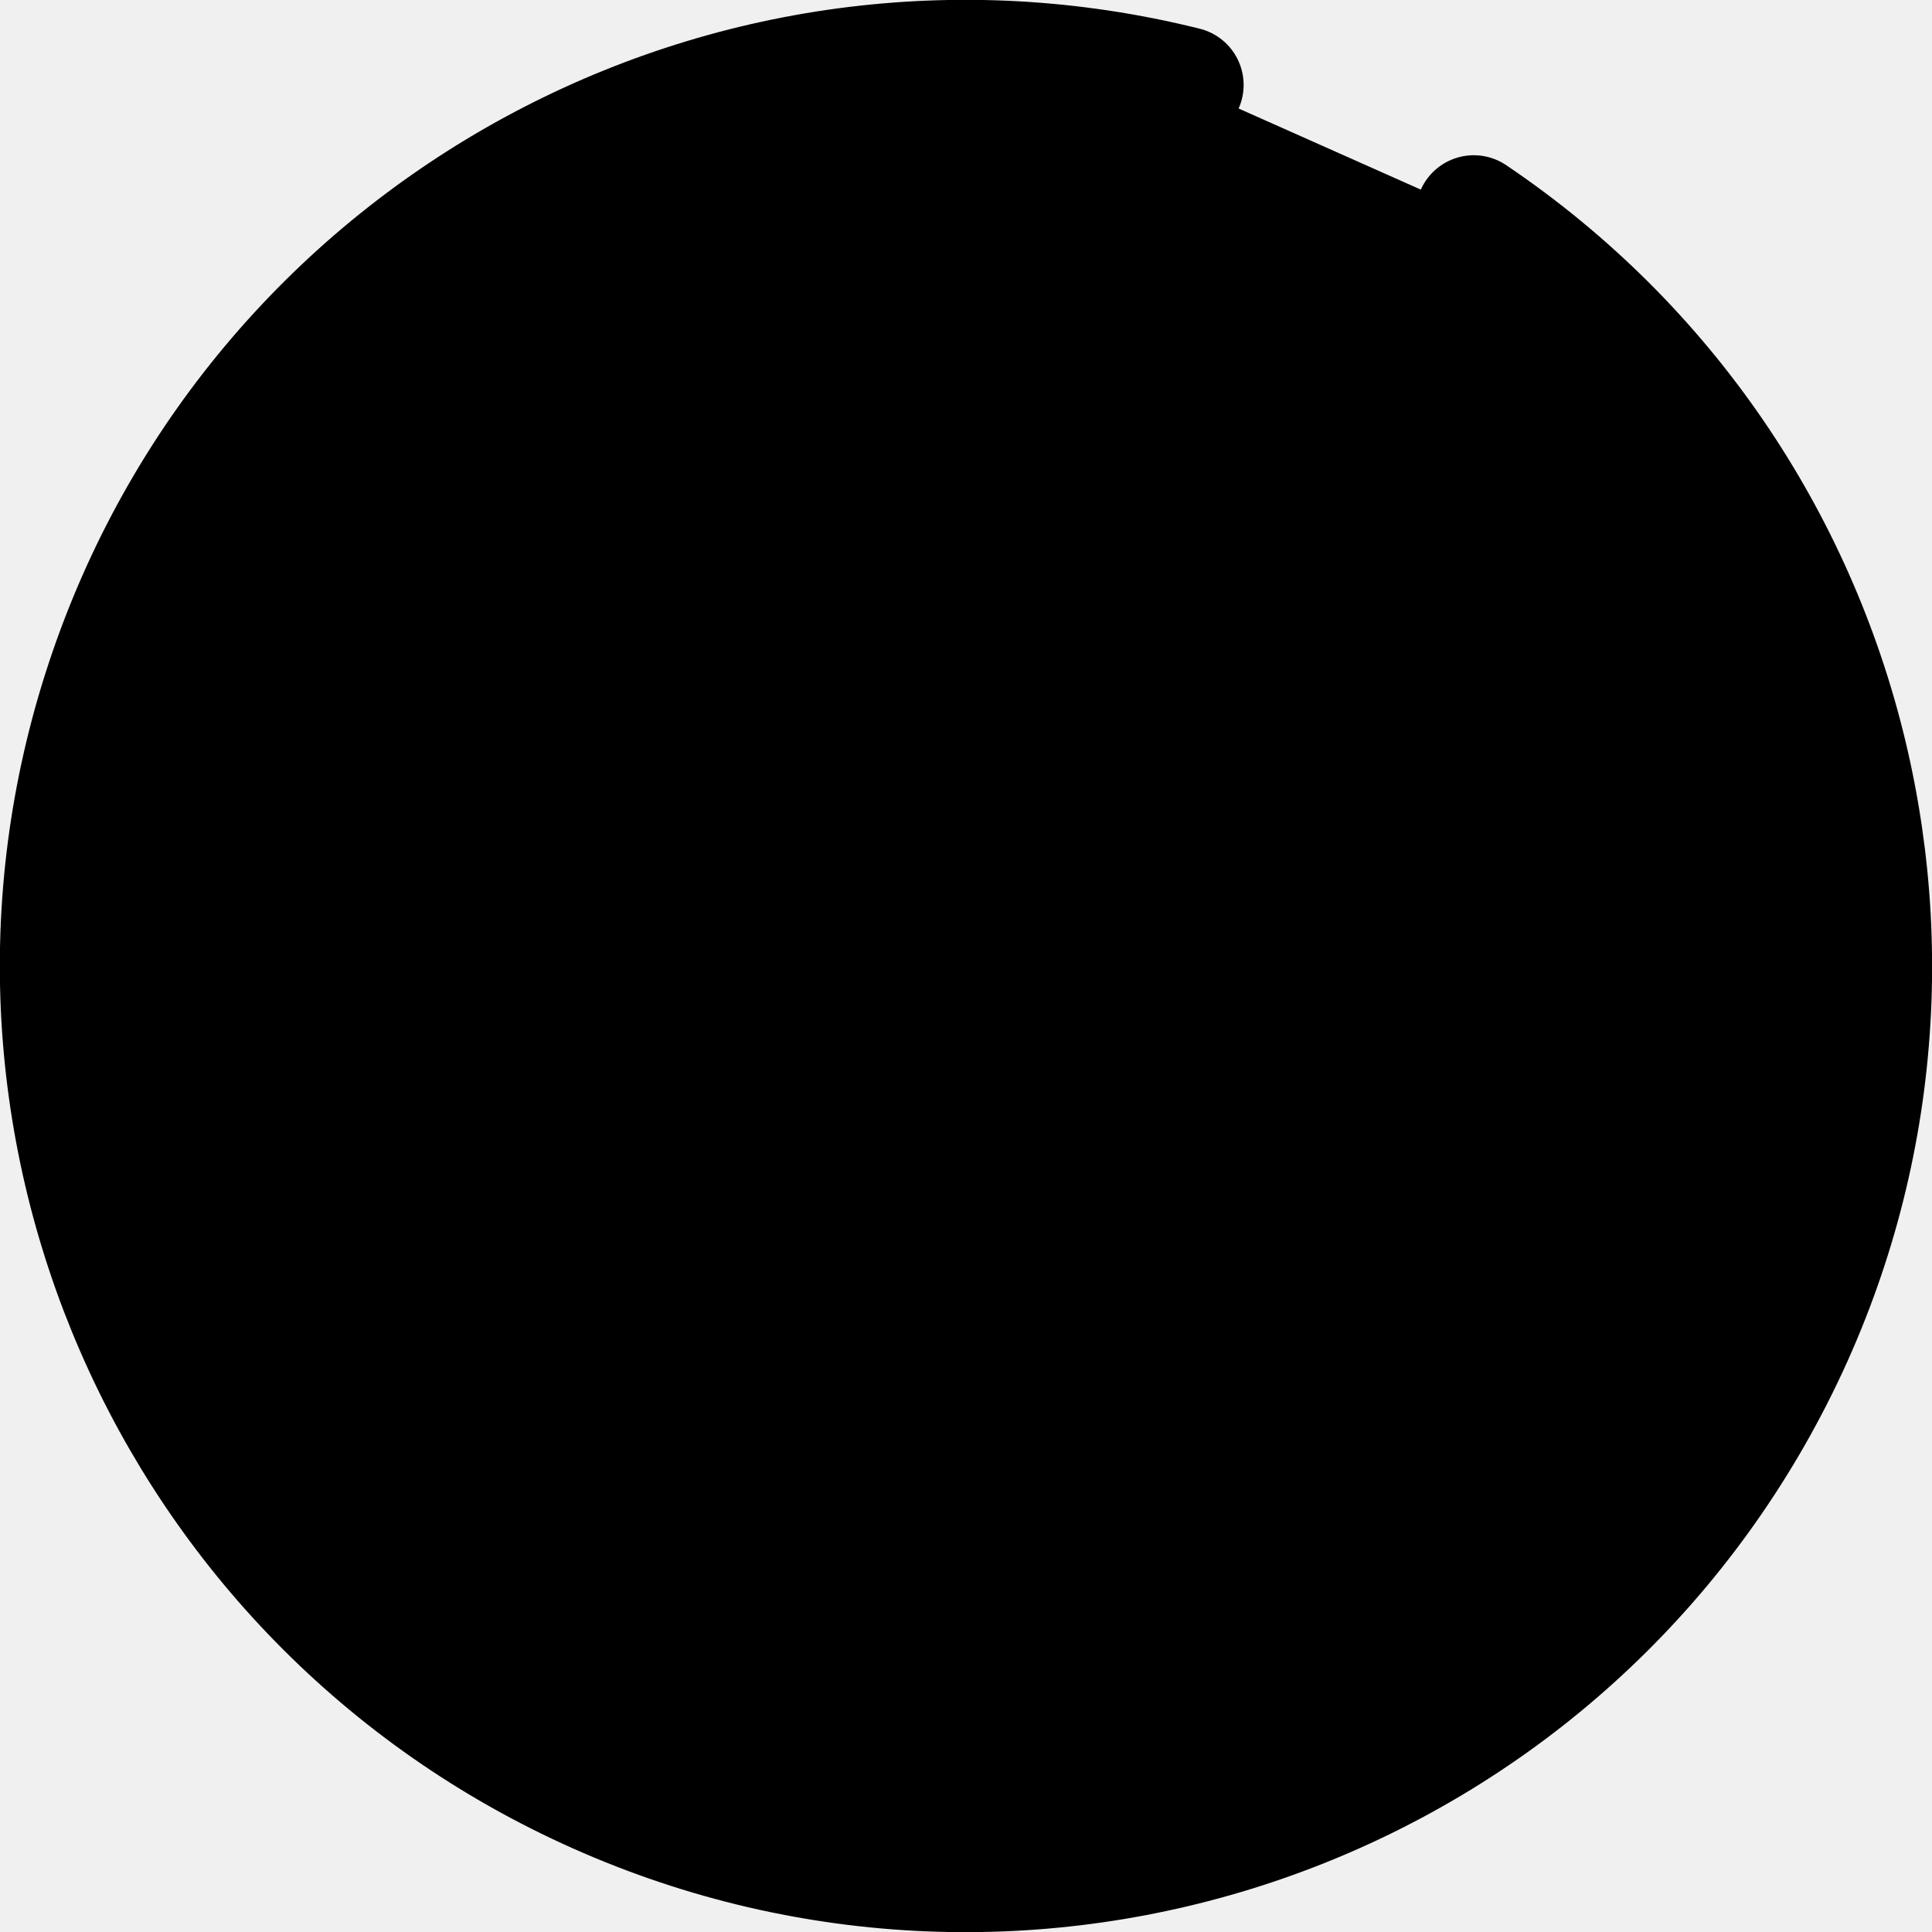
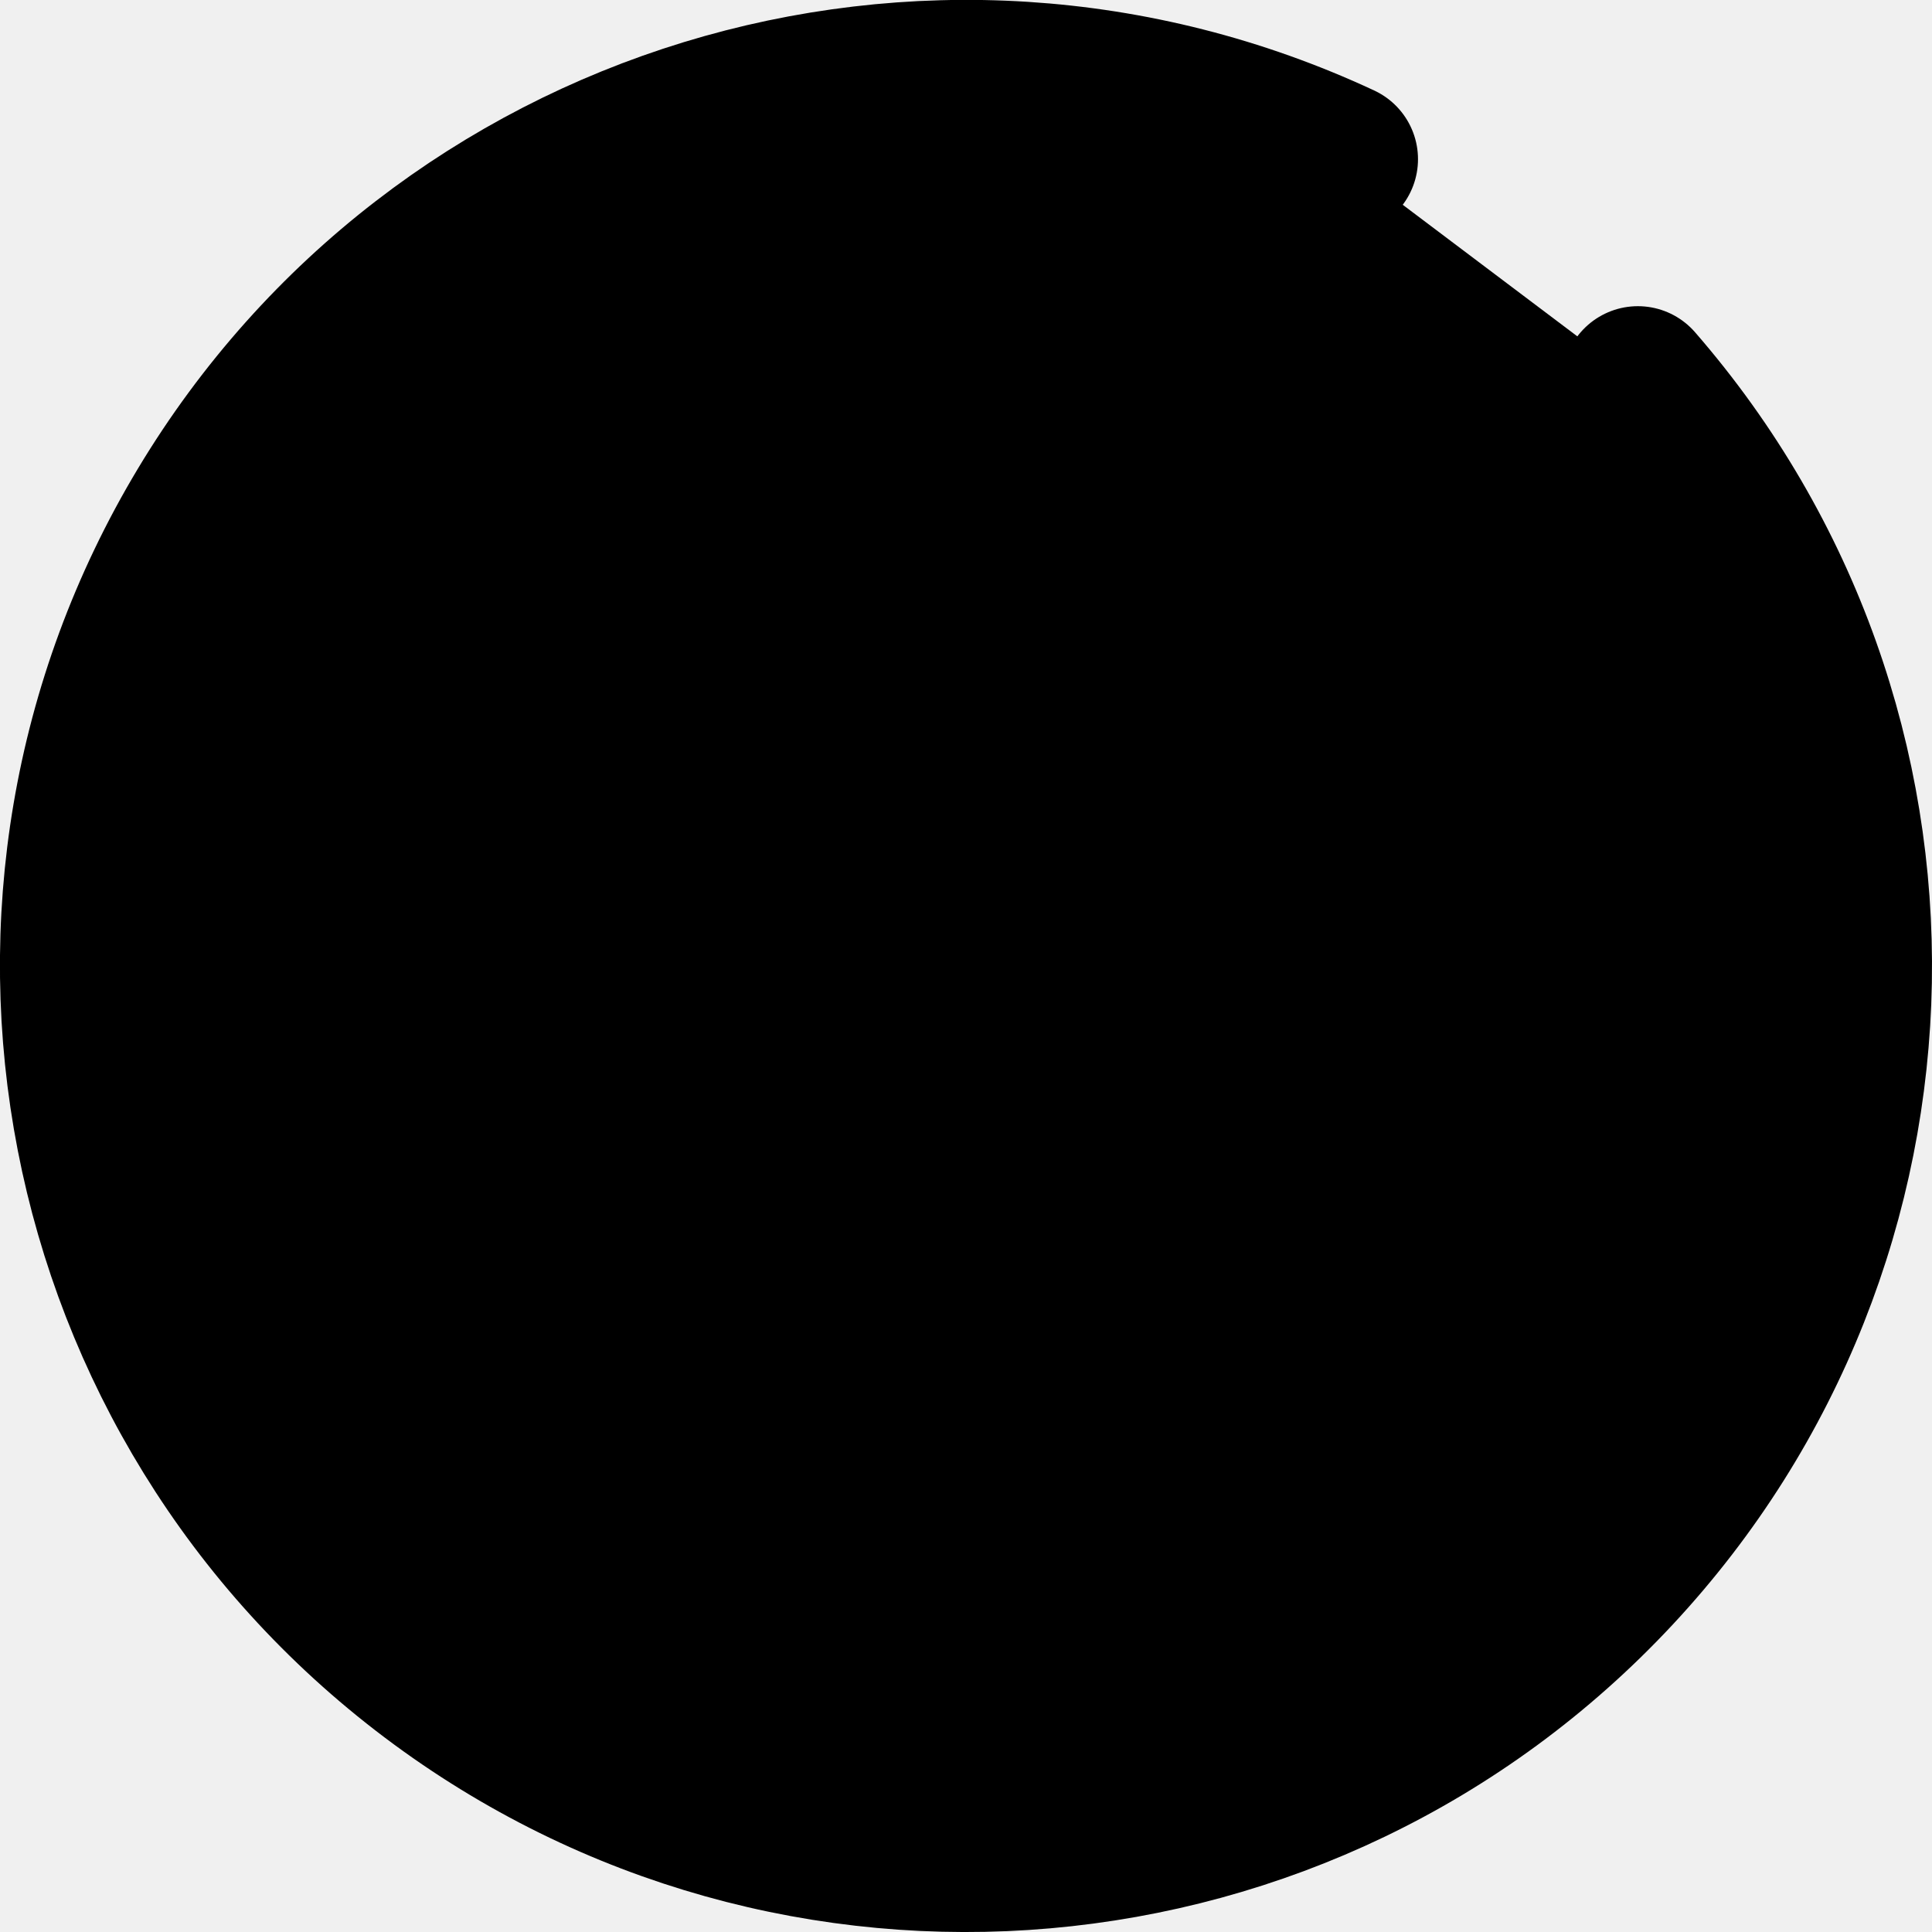
- <svg xmlns="http://www.w3.org/2000/svg" viewBox="0 0 100 100" fill="none">
+ <svg xmlns="http://www.w3.org/2000/svg" viewBox="-1 -1 102 102" fill="none">
  <style>
    .mark { stroke: #000000; fill: #000000; }
    @media (prefers-color-scheme: dark) {
      .mark { stroke: #FFFFFF; fill: #FFFFFF; }
    }
  </style>
-   <g class="mark" stroke-width="6" stroke-linecap="round" fill="none">
-     <circle cx="50" cy="50" r="8" stroke-width="5.5" />
-     <path d="M 62.343 33.011 A 21 21 0 1 0 68.875 40.794" />
-     <path d="M 64.369 19.186 A 34 34 0 1 0 75.66 27.694" />
-     <path d="M 61.37 4.396 A 47 47 0 1 0 76.282 11.035" />
+   <g class="mark" stroke-width="8" stroke-linecap="round" fill="none">
+     <circle cx="50" cy="50" r="11" stroke-width="7.33" />
+     <path d="M 67.046 26.539 A 29 29 0 1 0 76.065 37.287" />
+     <path d="M 69.863 7.404 A 47 47 0 1 0 85.471 19.165" />
  </g>
</svg>
